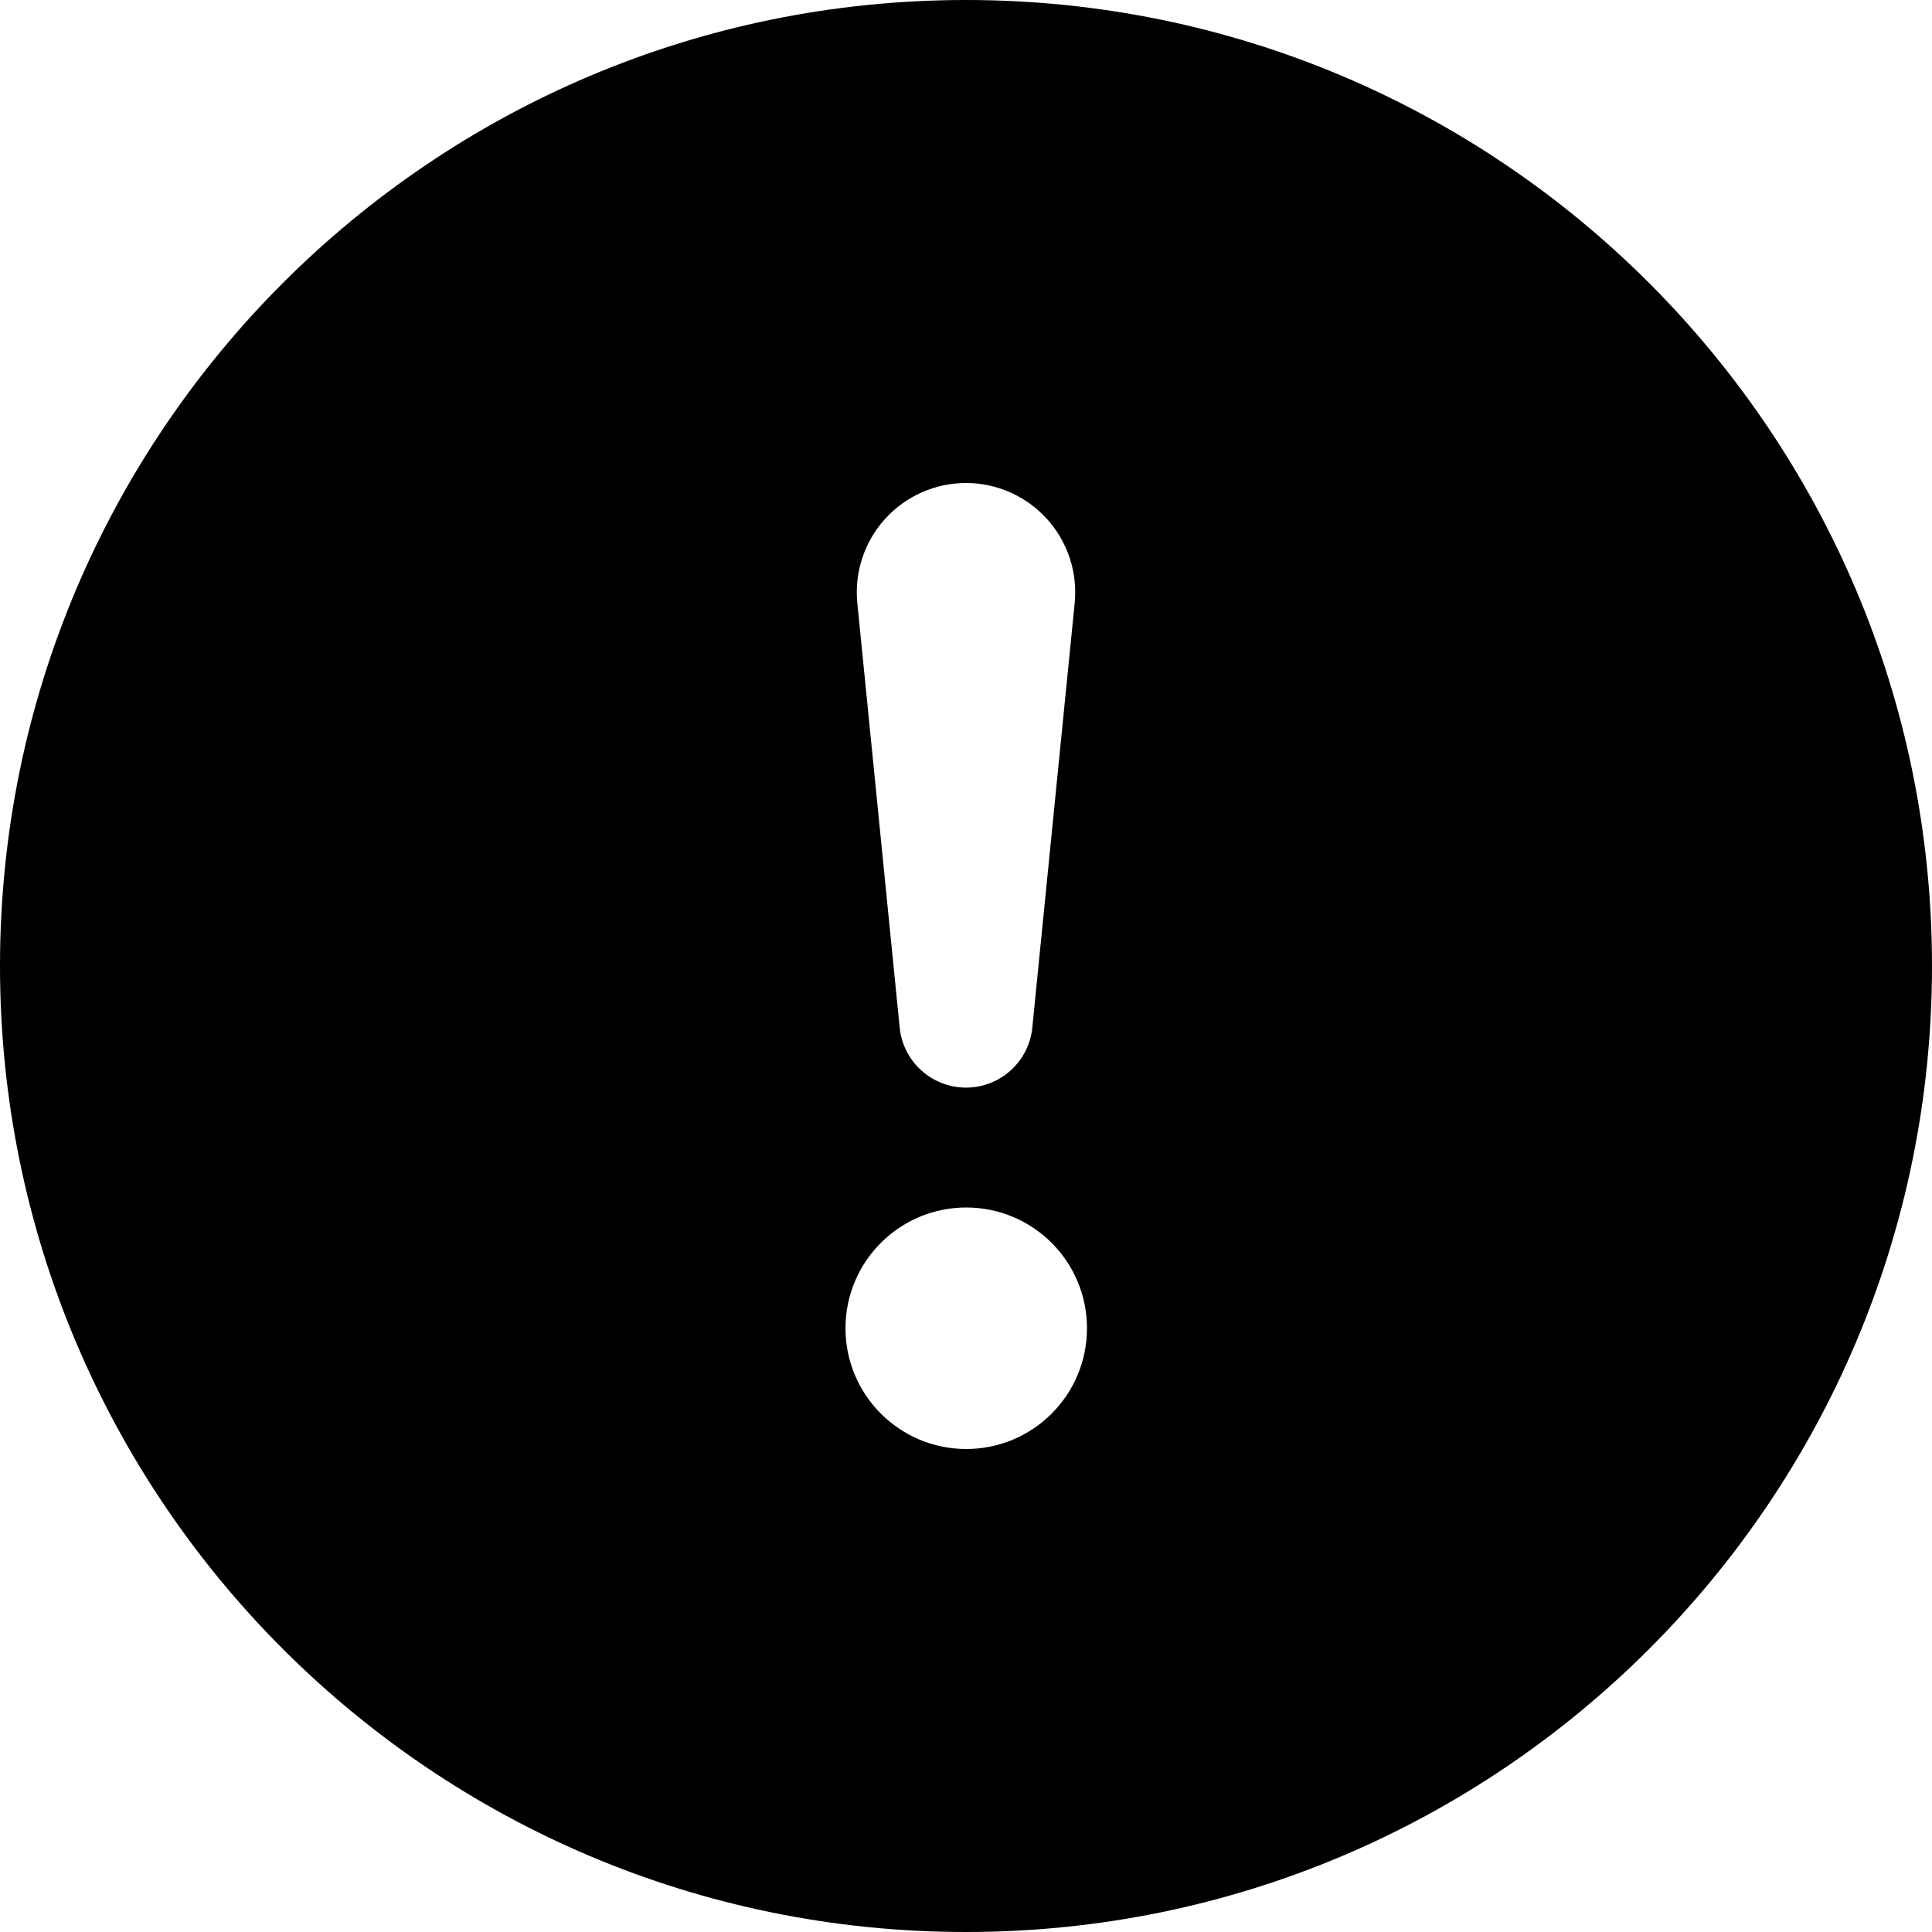
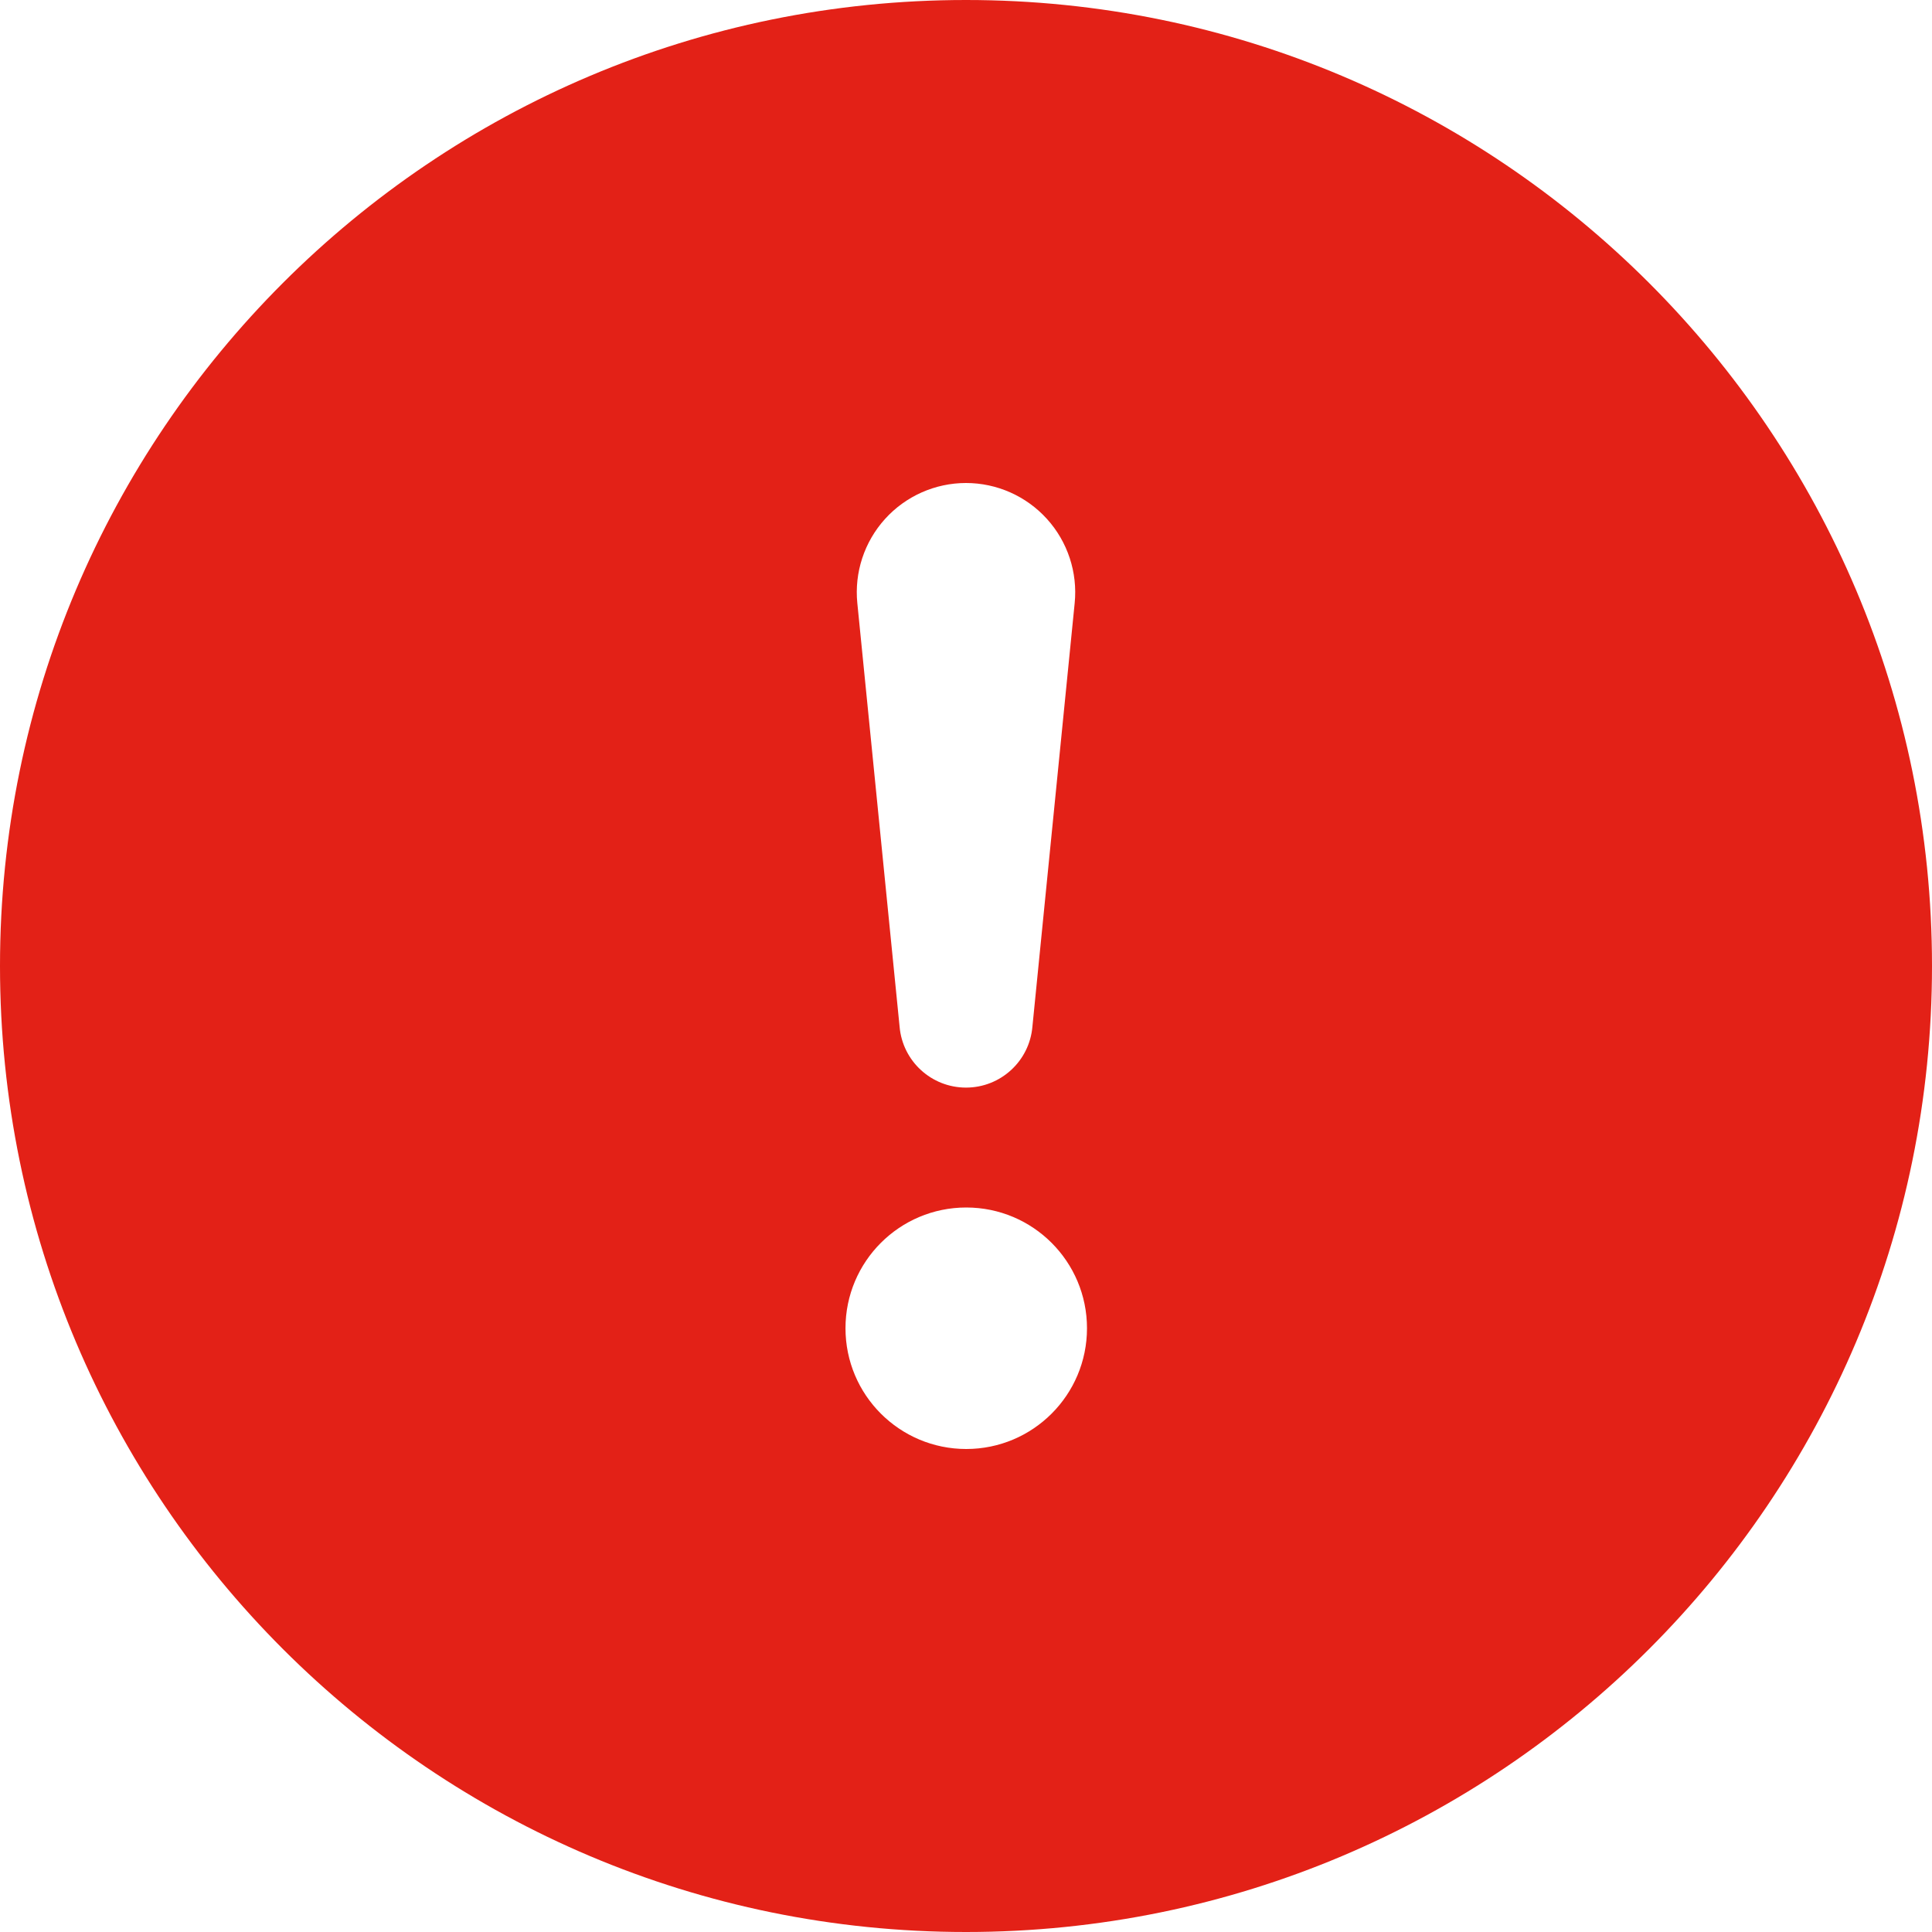
- <svg xmlns="http://www.w3.org/2000/svg" width="16" height="16" fill="currentColor" class="bi bi-exclamation-circle-fill" viewBox="0 0 16 16">
+ <svg xmlns="http://www.w3.org/2000/svg" width="16" height="16" fill="#e32117" class="bi bi-exclamation-circle-fill" viewBox="0 0 16 16">
  <path d="M16 8A8 8 0 1 1 0 8a8 8 0 0 1 16 0M8 4a.905.905 0 0 0-.9.995l.35 3.507a.552.552 0 0 0 1.1 0l.35-3.507A.905.905 0 0 0 8 4m.002 6a1 1 0 1 0 0 2 1 1 0 0 0 0-2" />
</svg>
